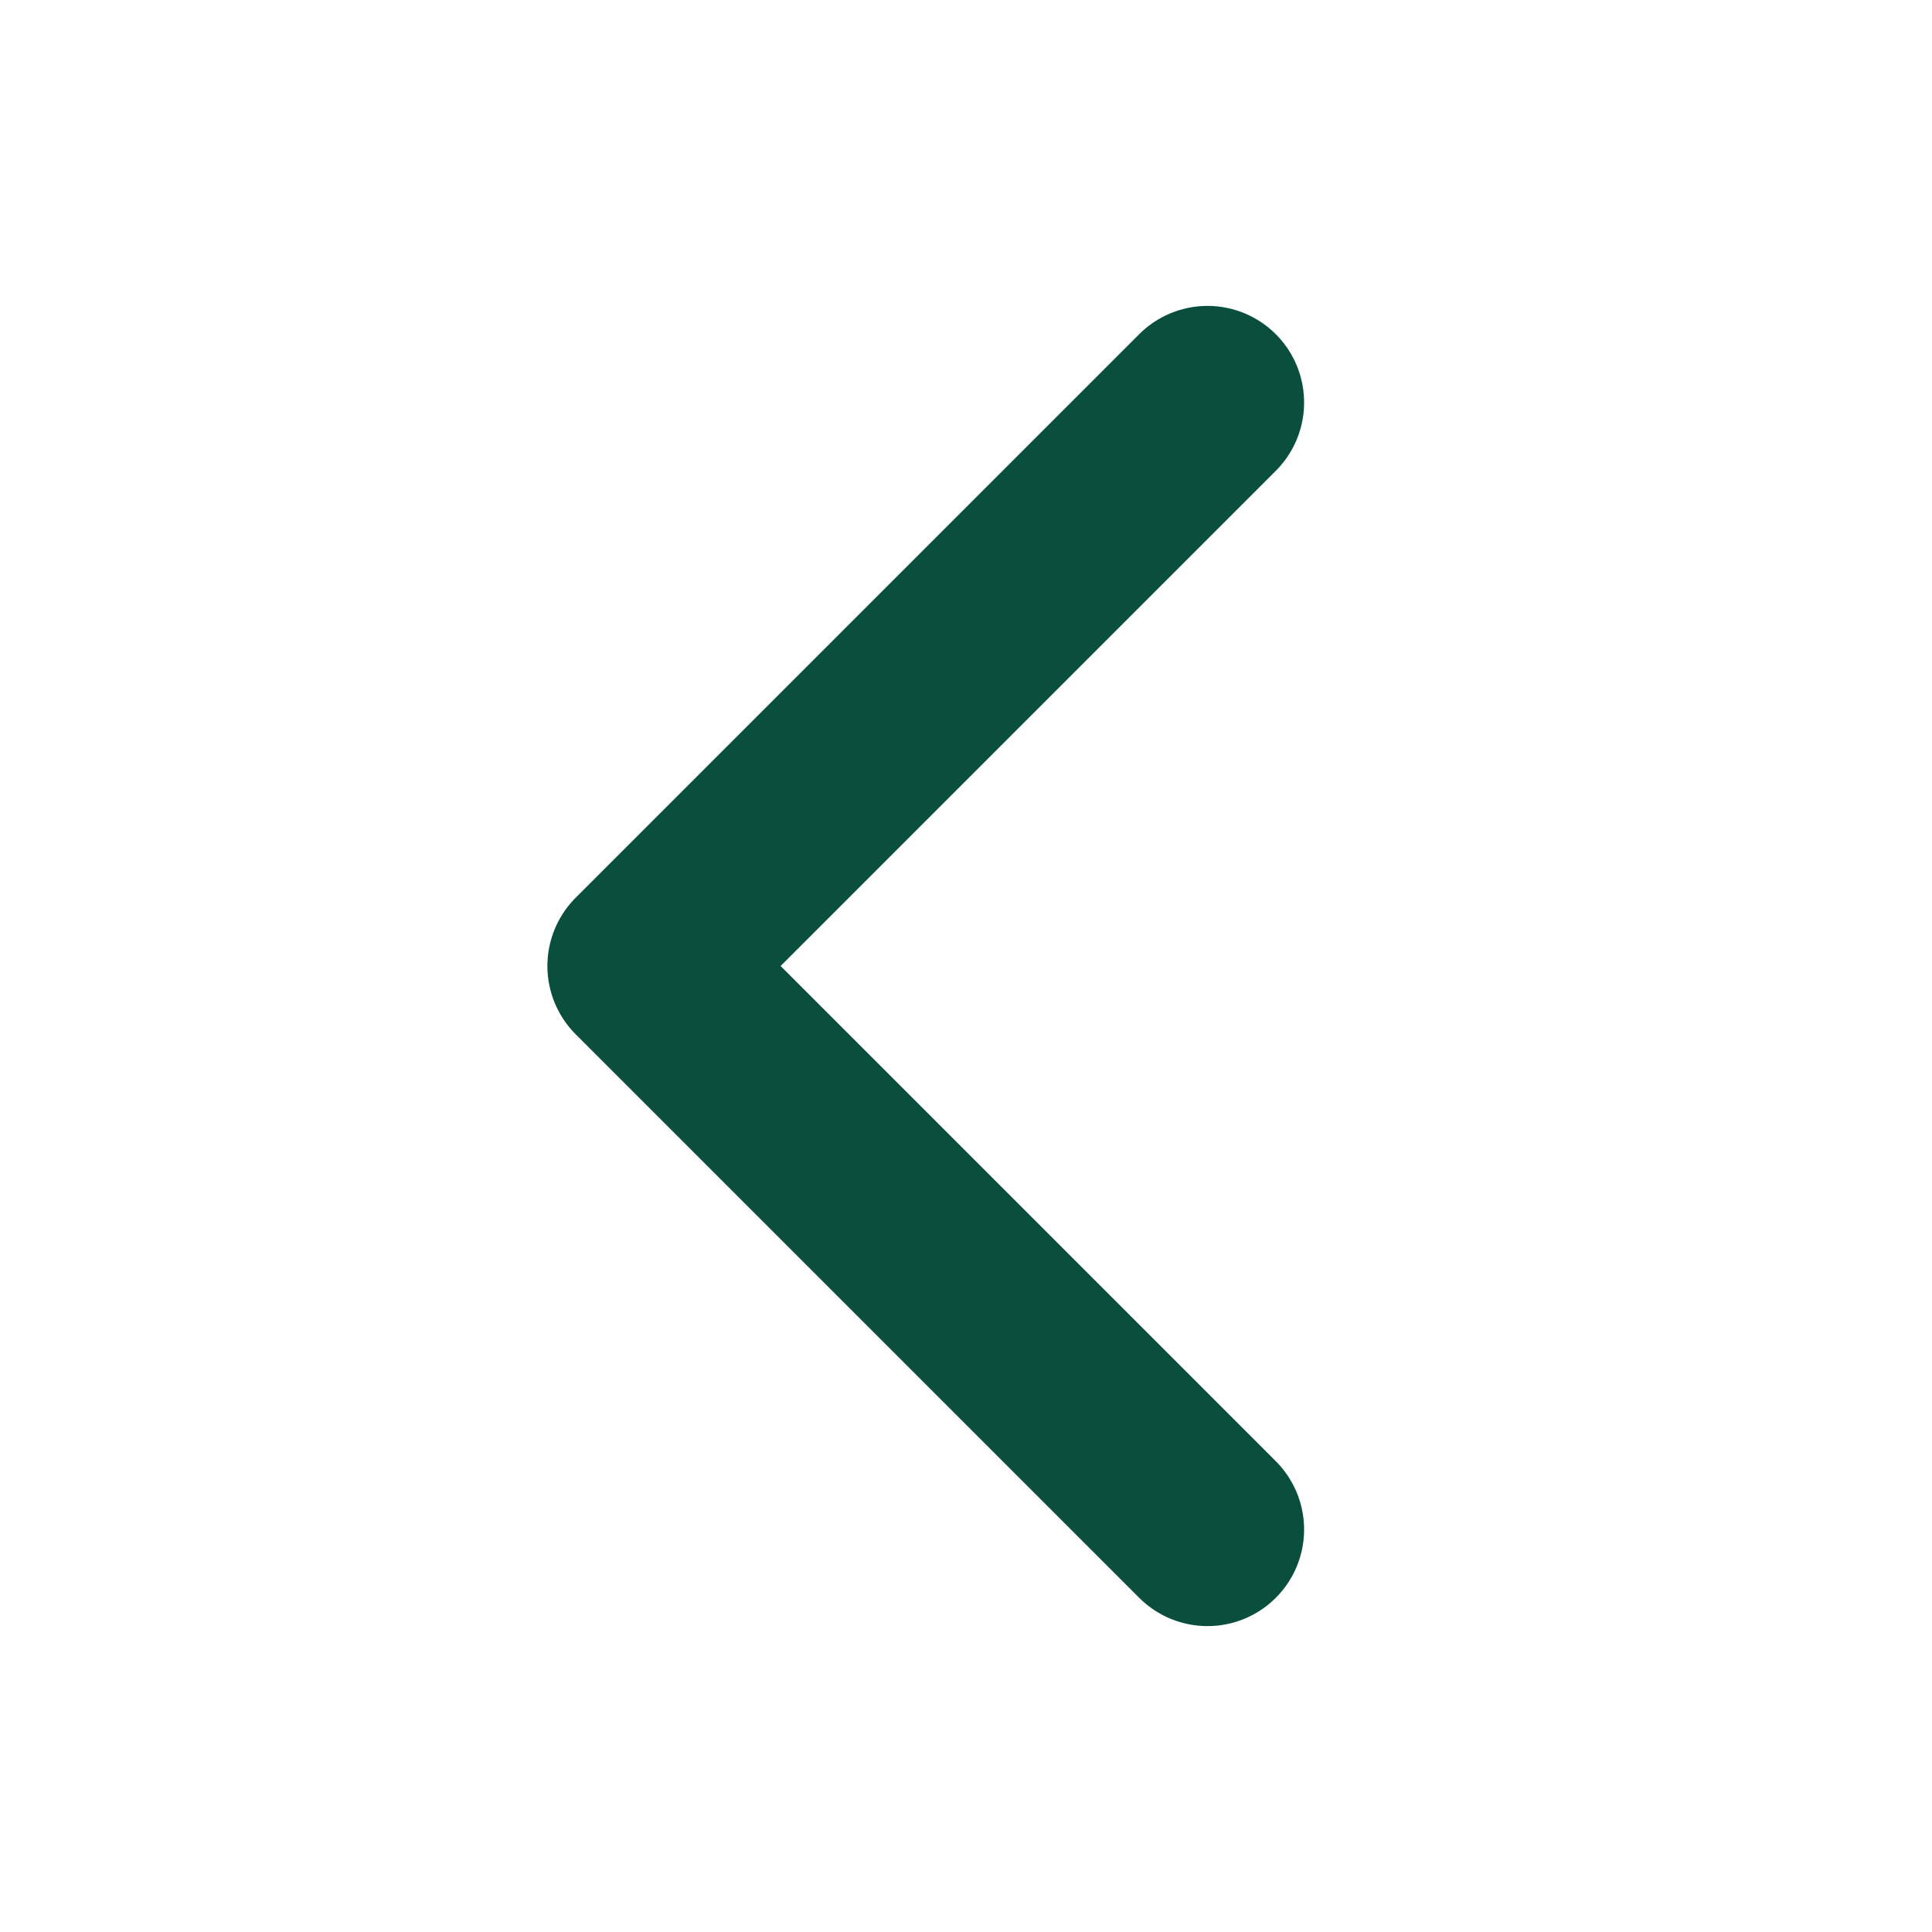
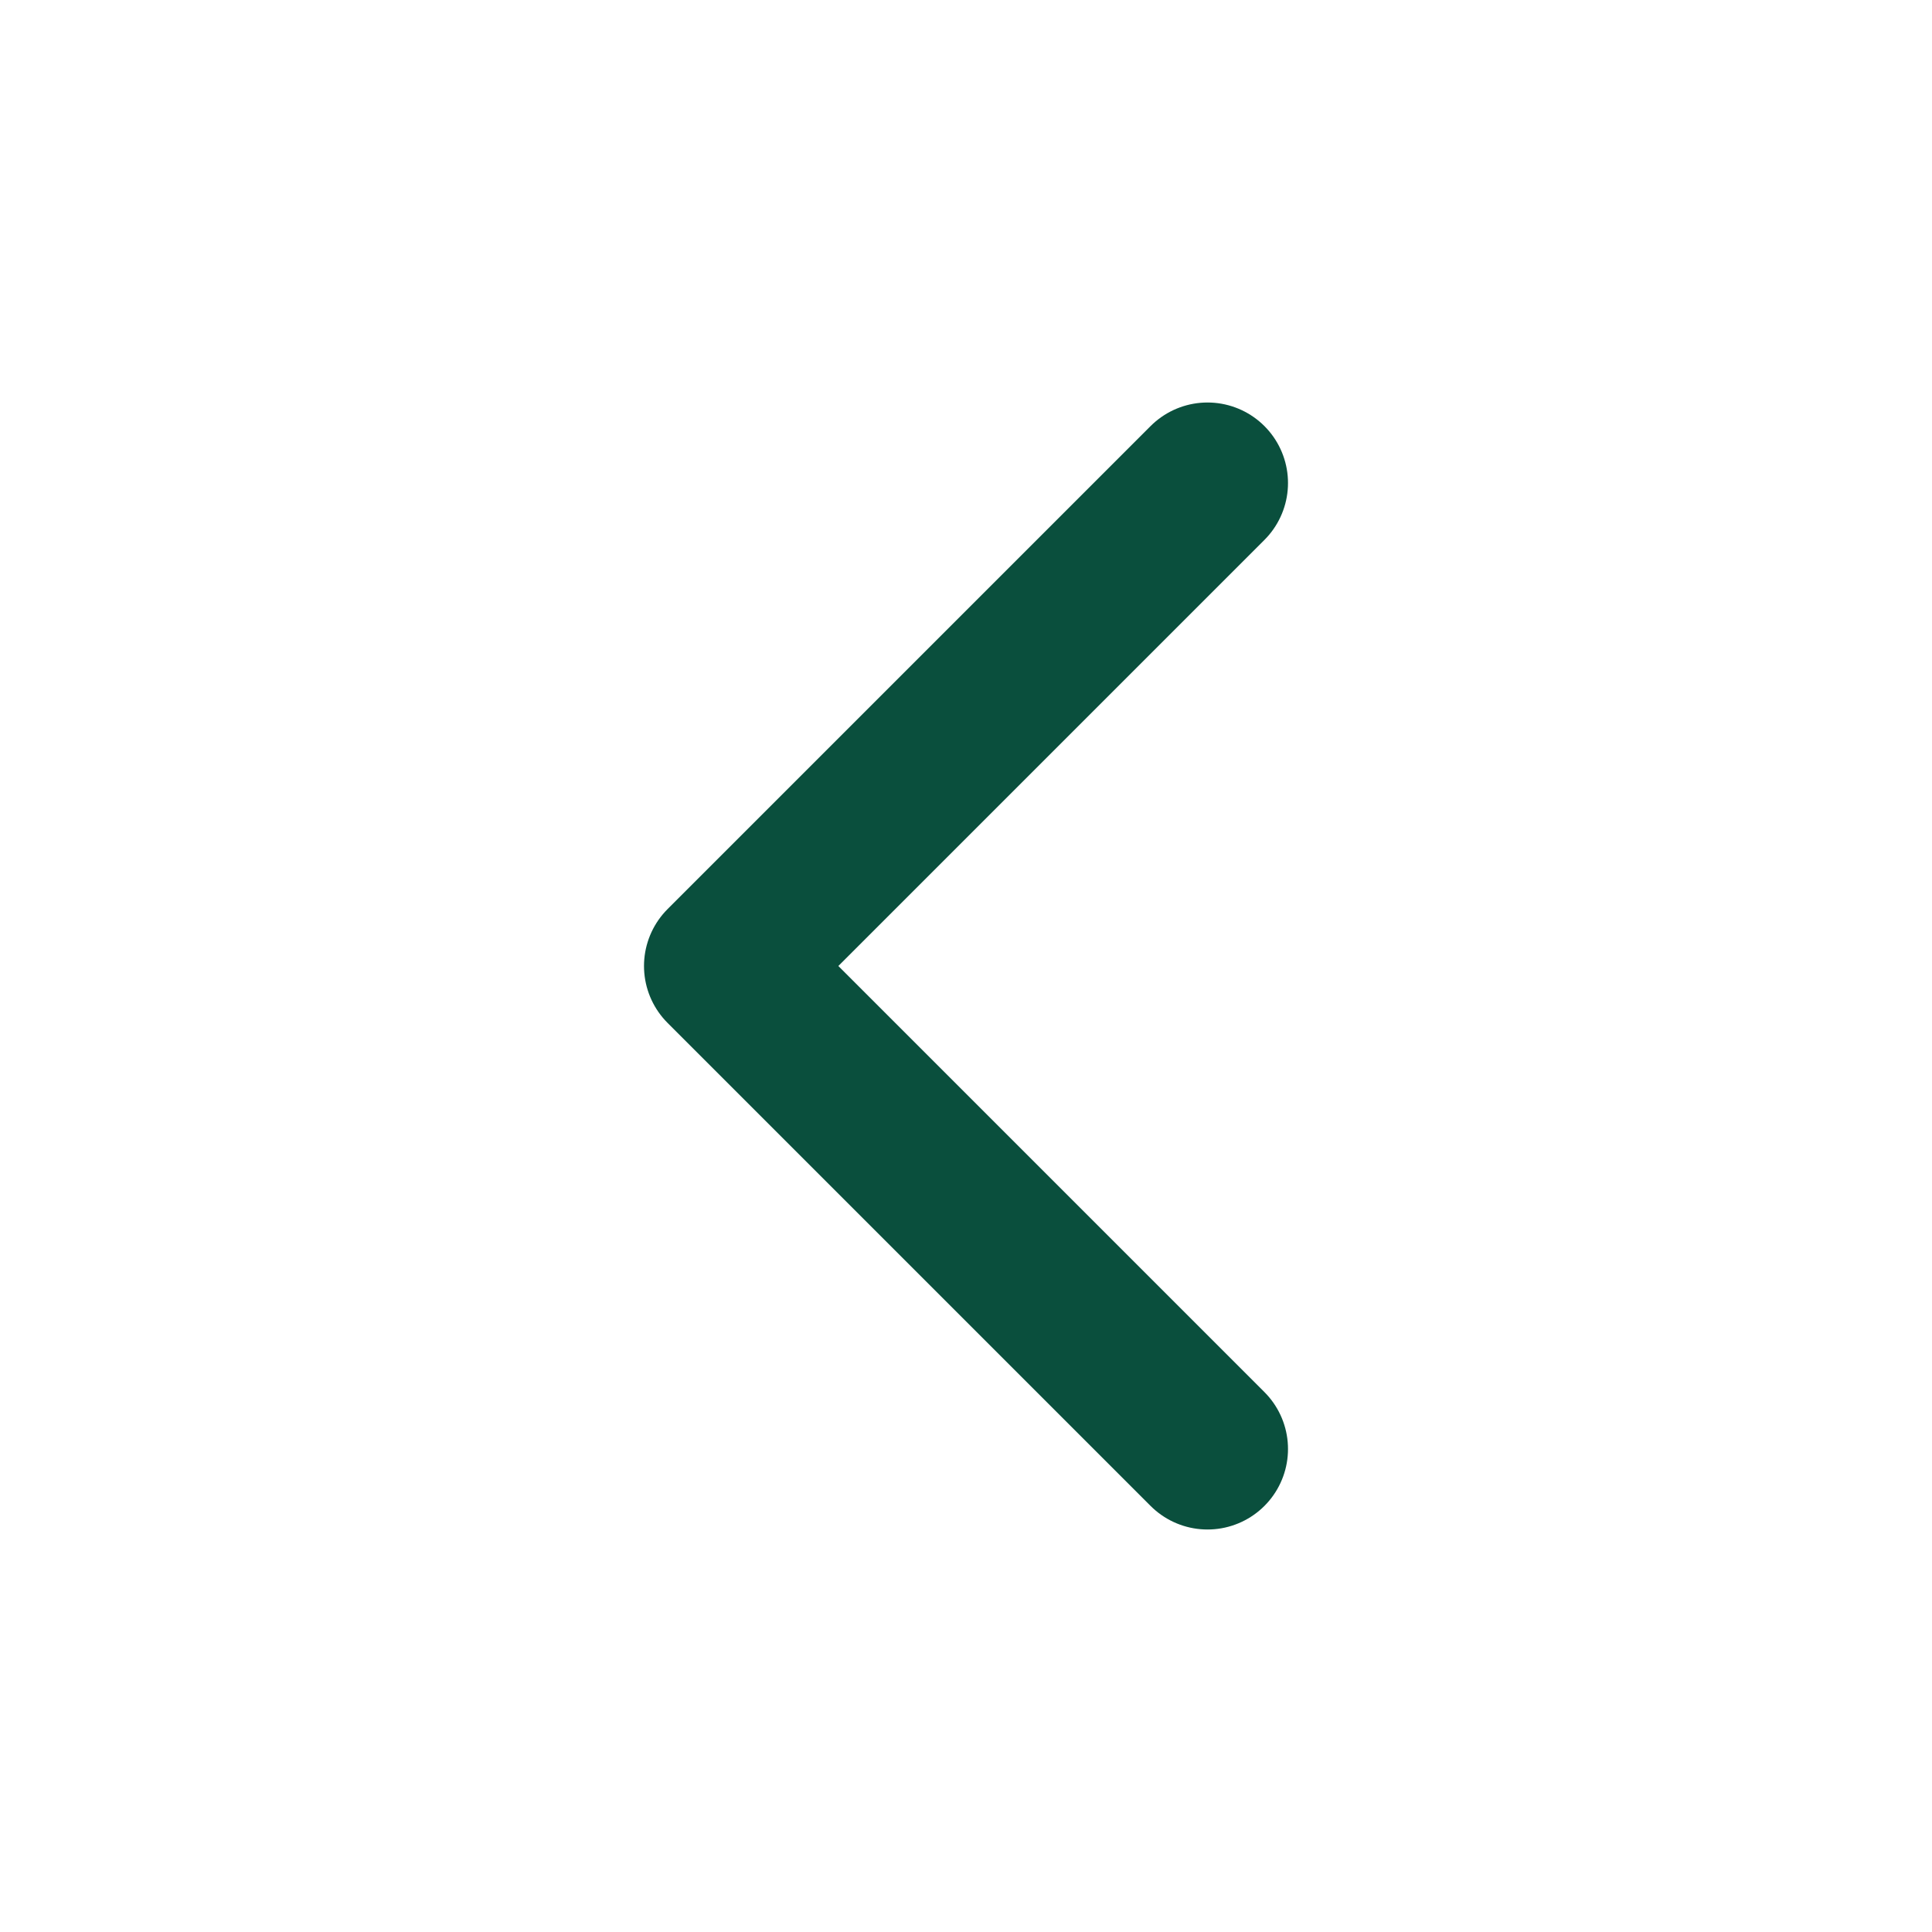
<svg xmlns="http://www.w3.org/2000/svg" width="24" height="24" viewBox="0 0 24 24" fill="none">
-   <path d="M15 19L8 12L15 5" stroke="#0A4F3D" stroke-width="2.4" stroke-linecap="round" stroke-linejoin="round" />
+   <path d="M15 18L9 12L15 6" stroke="#0A4F3D" stroke-width="2" stroke-linecap="round" stroke-linejoin="round" />
</svg>
